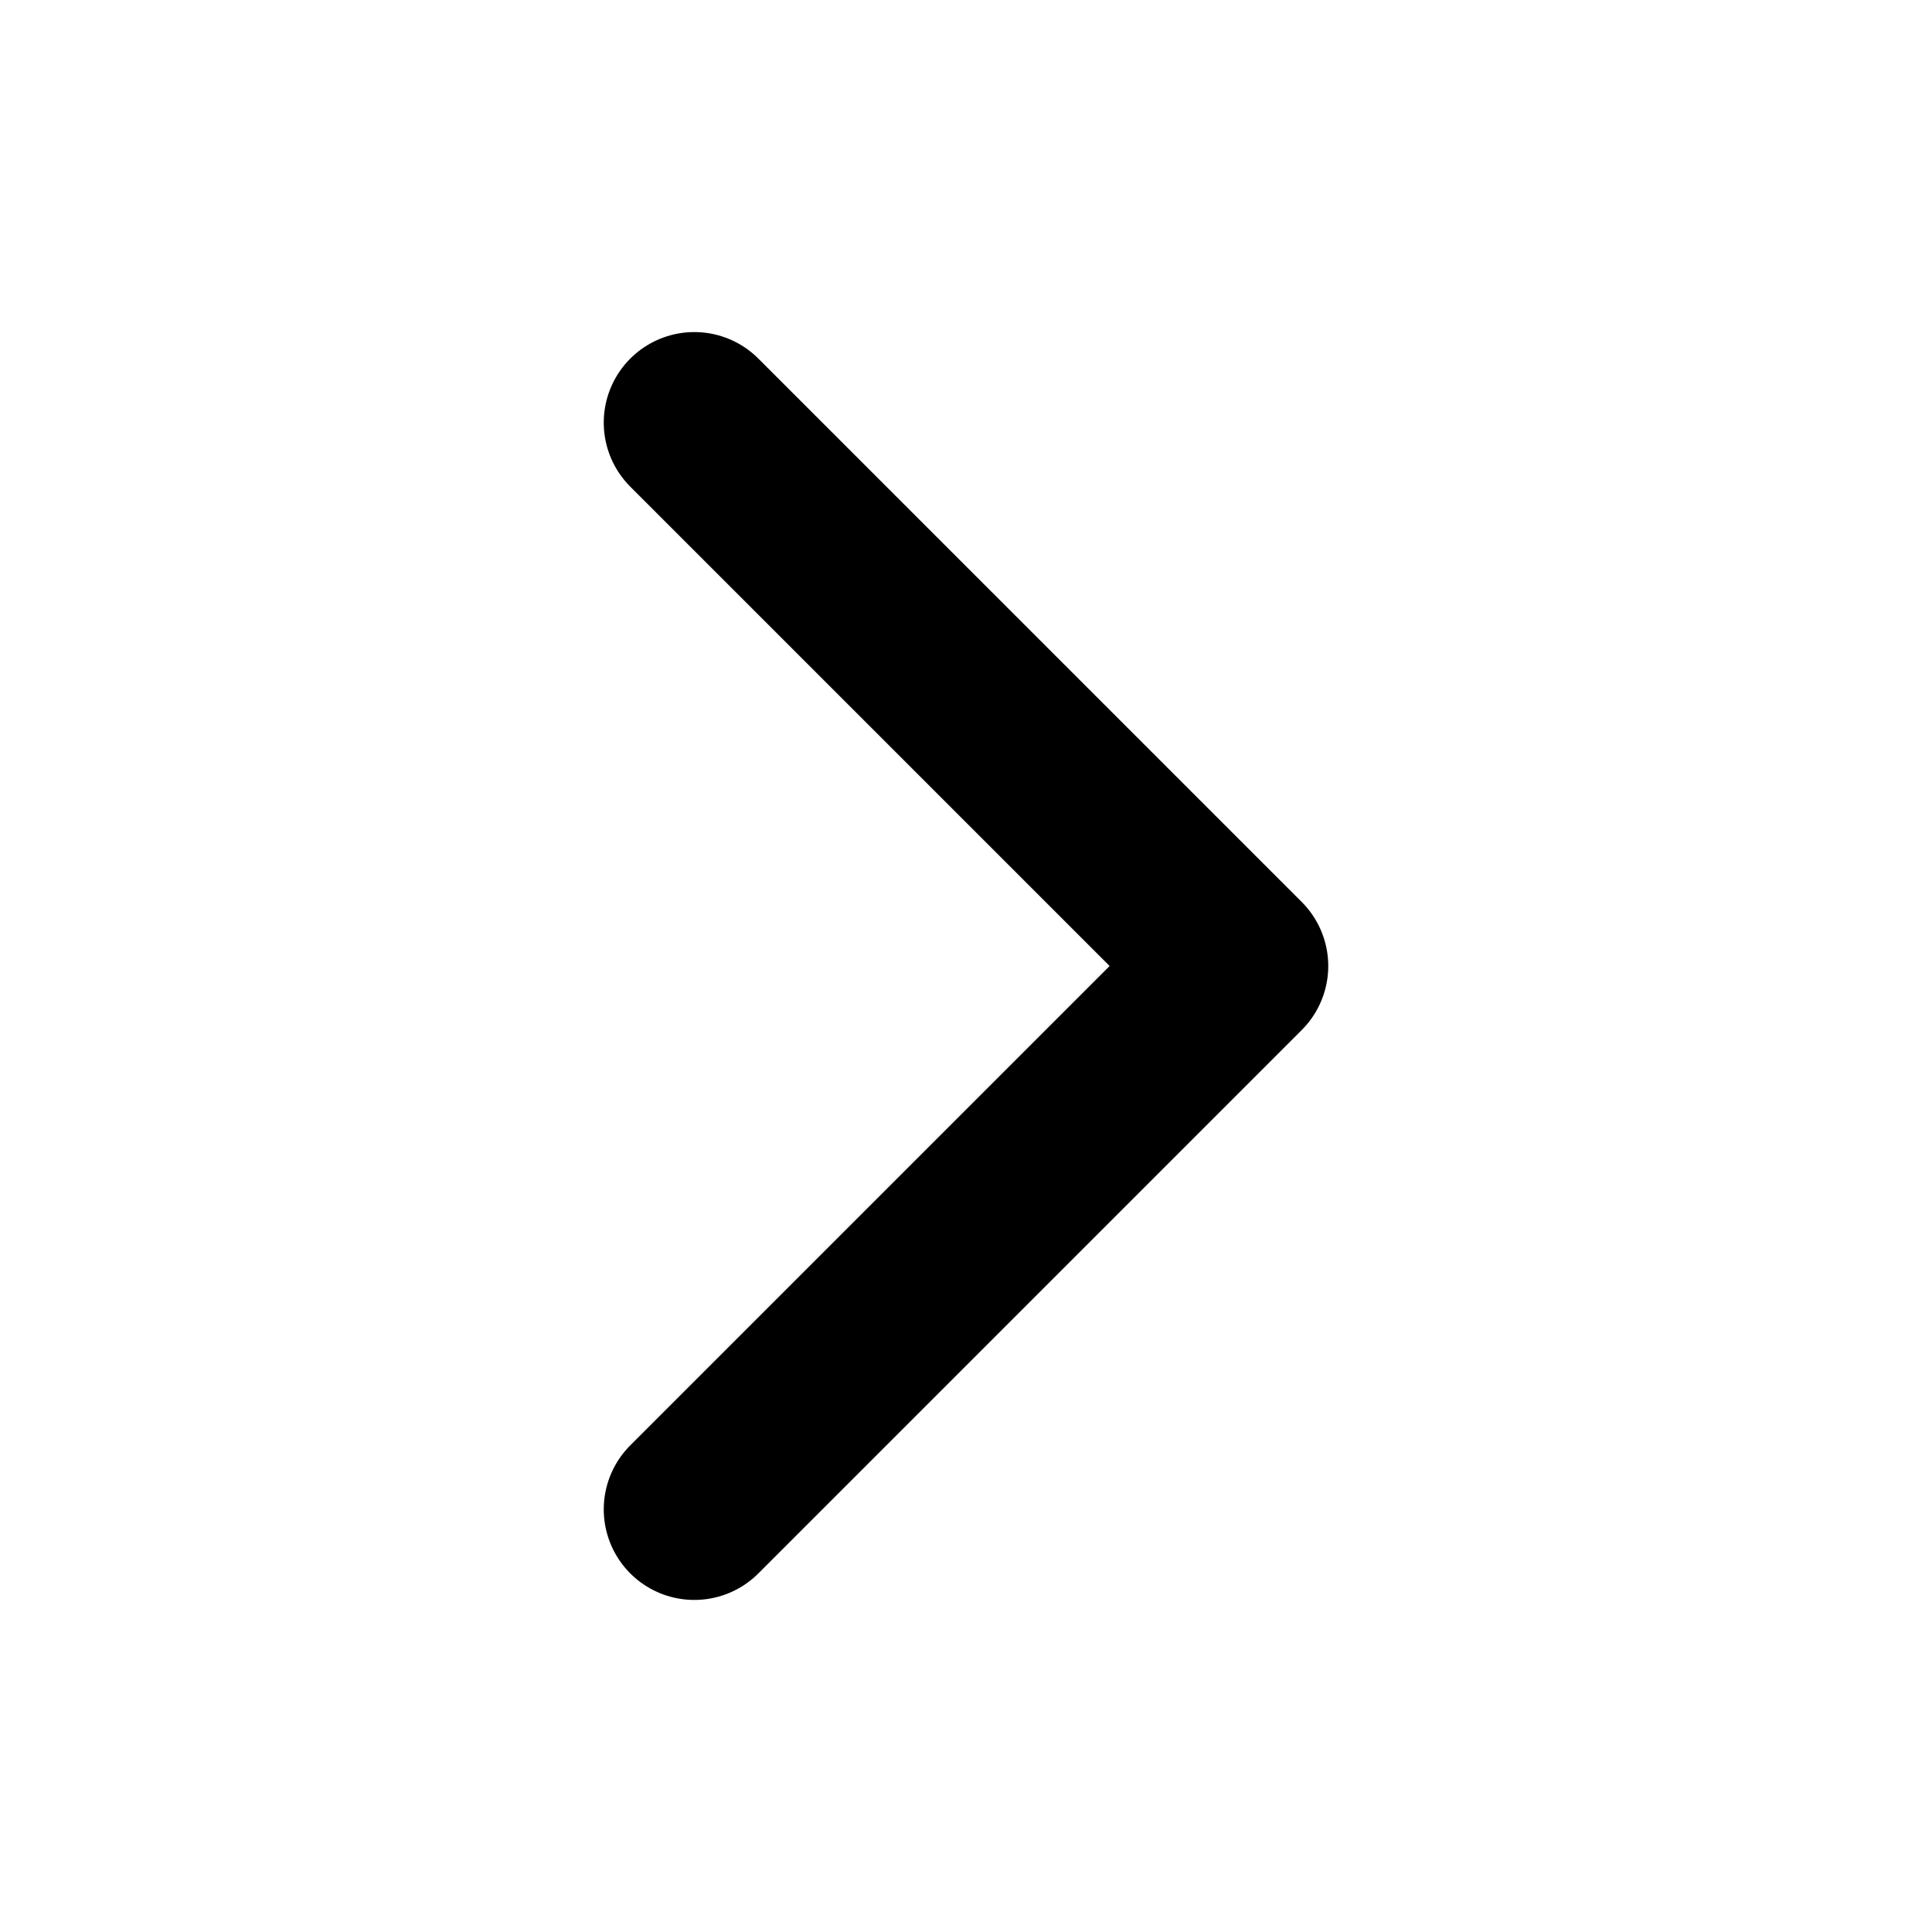
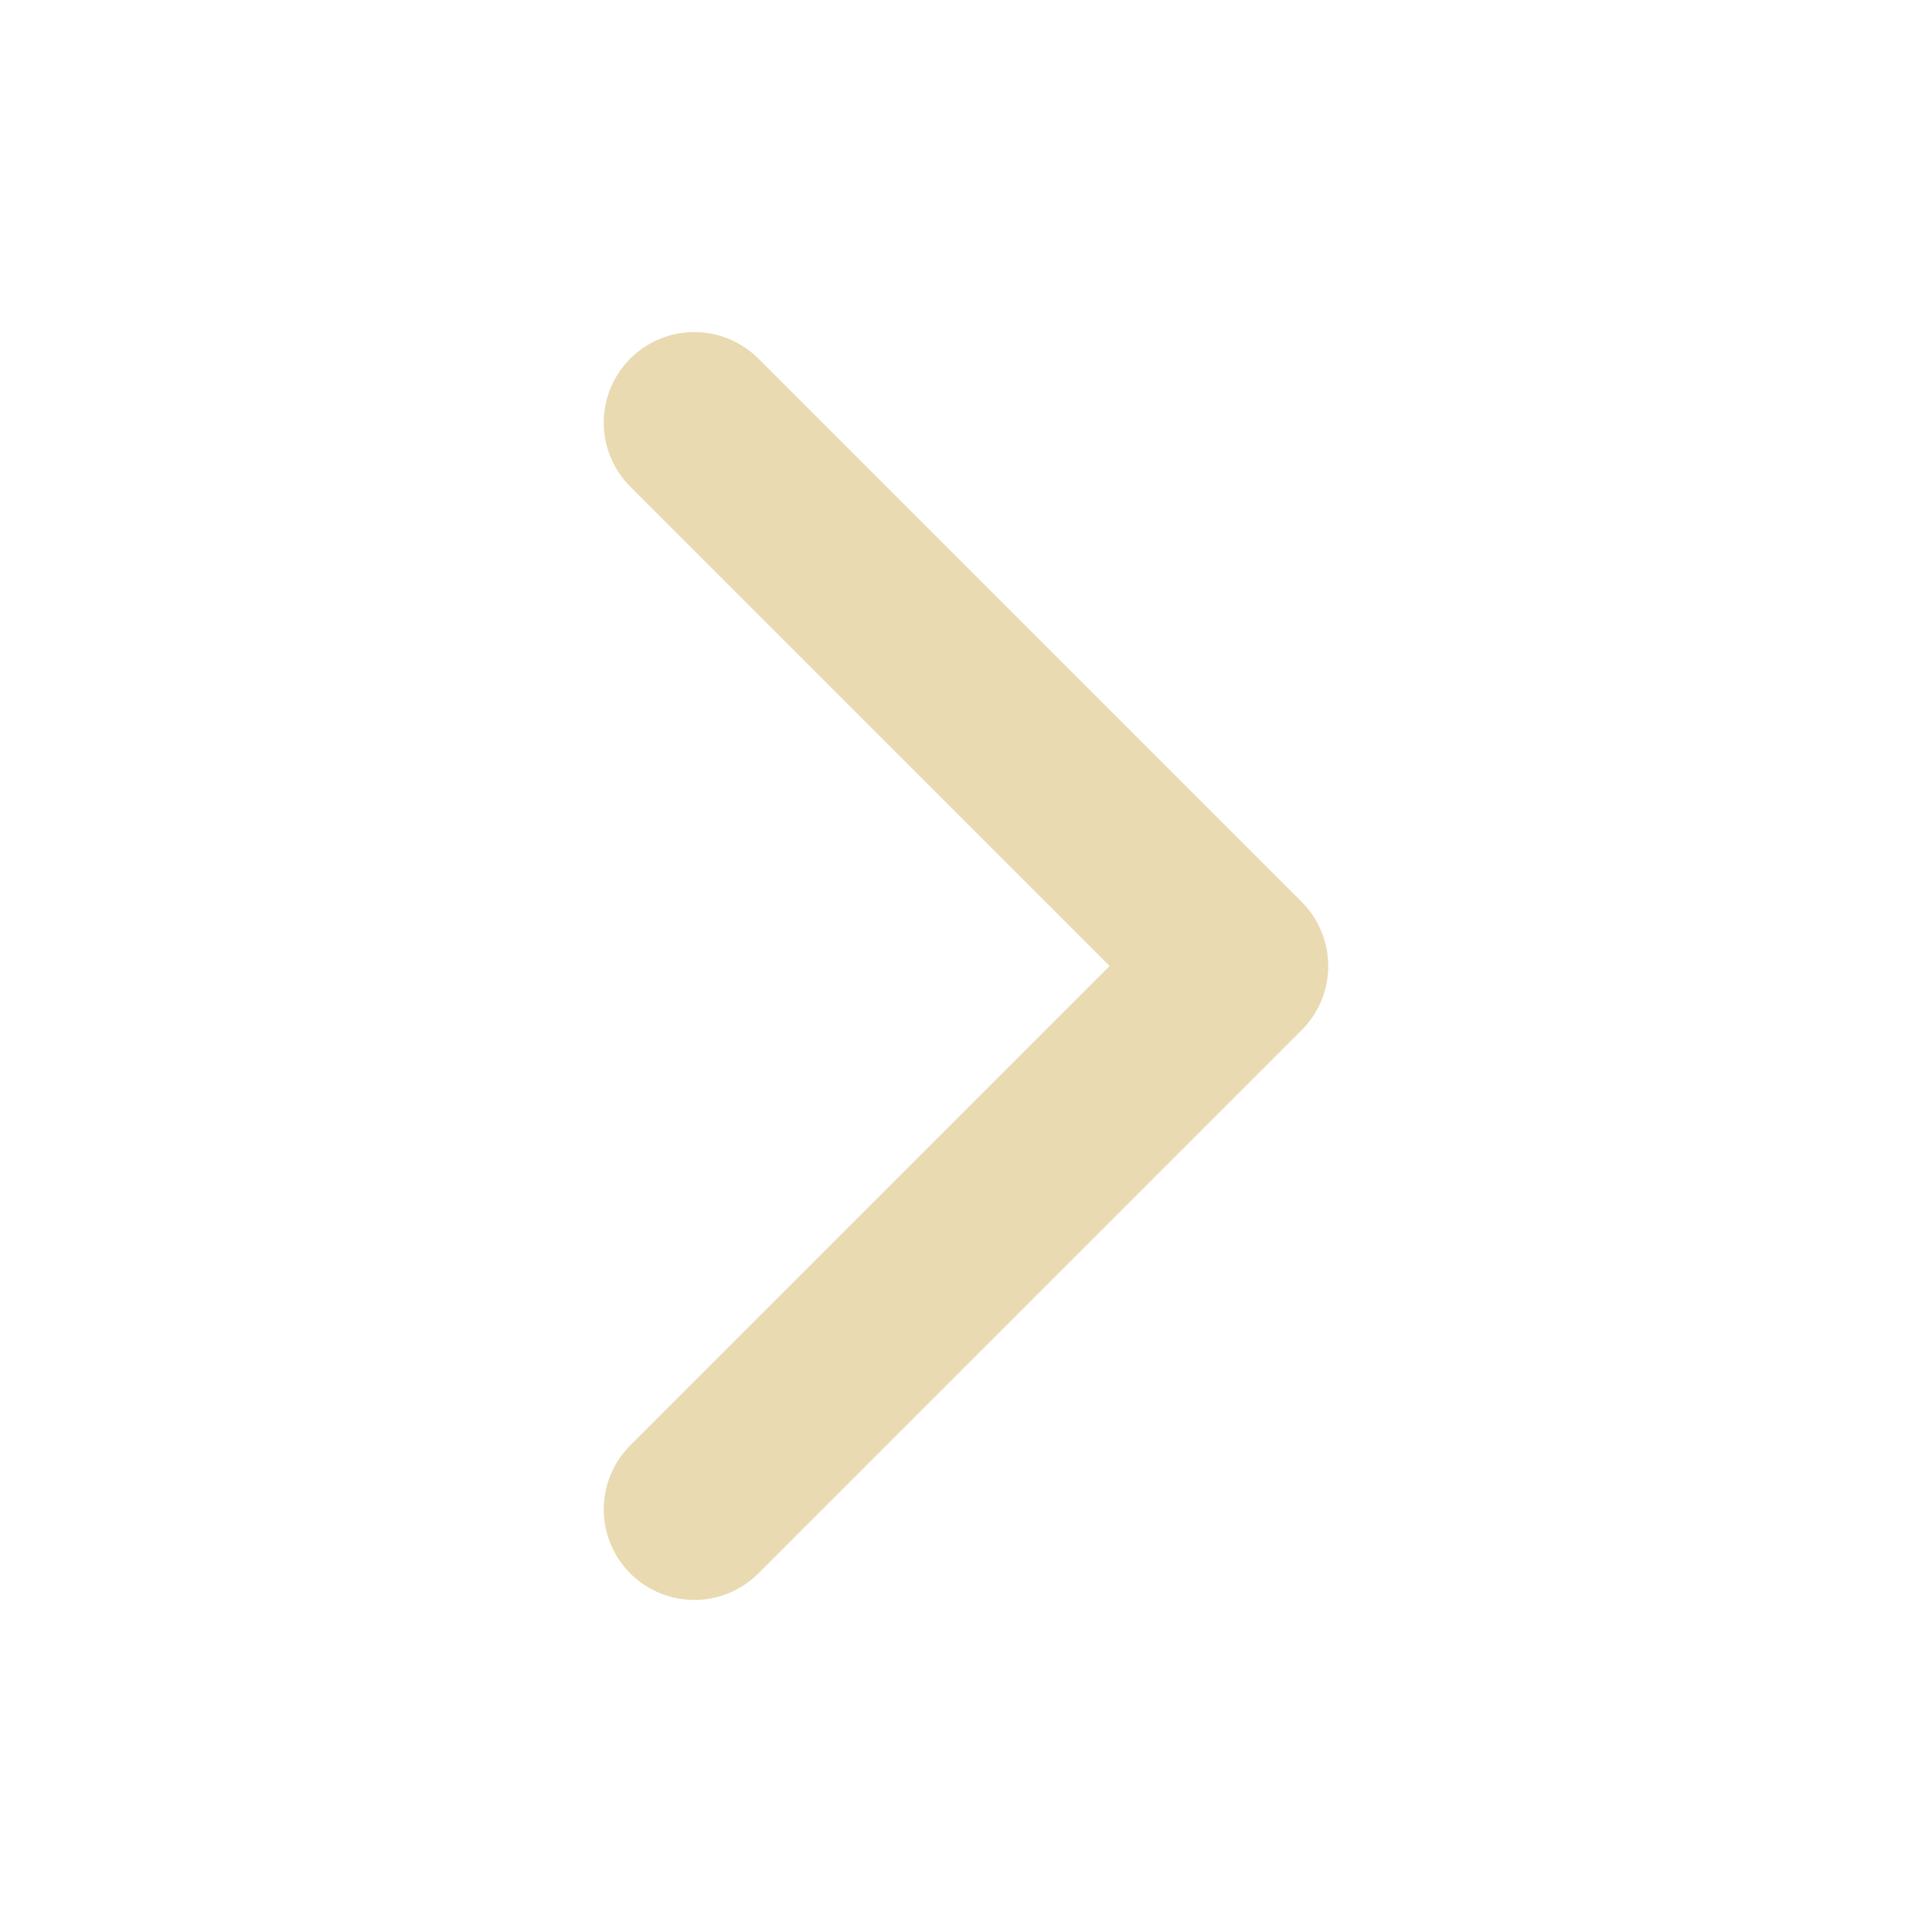
<svg xmlns="http://www.w3.org/2000/svg" class="ionicon" viewBox="0 0 512 512">
-   <path fill="none" stroke="currentColor" stroke-linecap="round" stroke-linejoin="round" stroke-width="48" d="M184 112l144 144-144 144" />
+   <path fill="none" stroke="#e9dab2" stroke-linecap="round" stroke-linejoin="round" stroke-width="48" d="M184 112l144 144-144 144" />
</svg>
